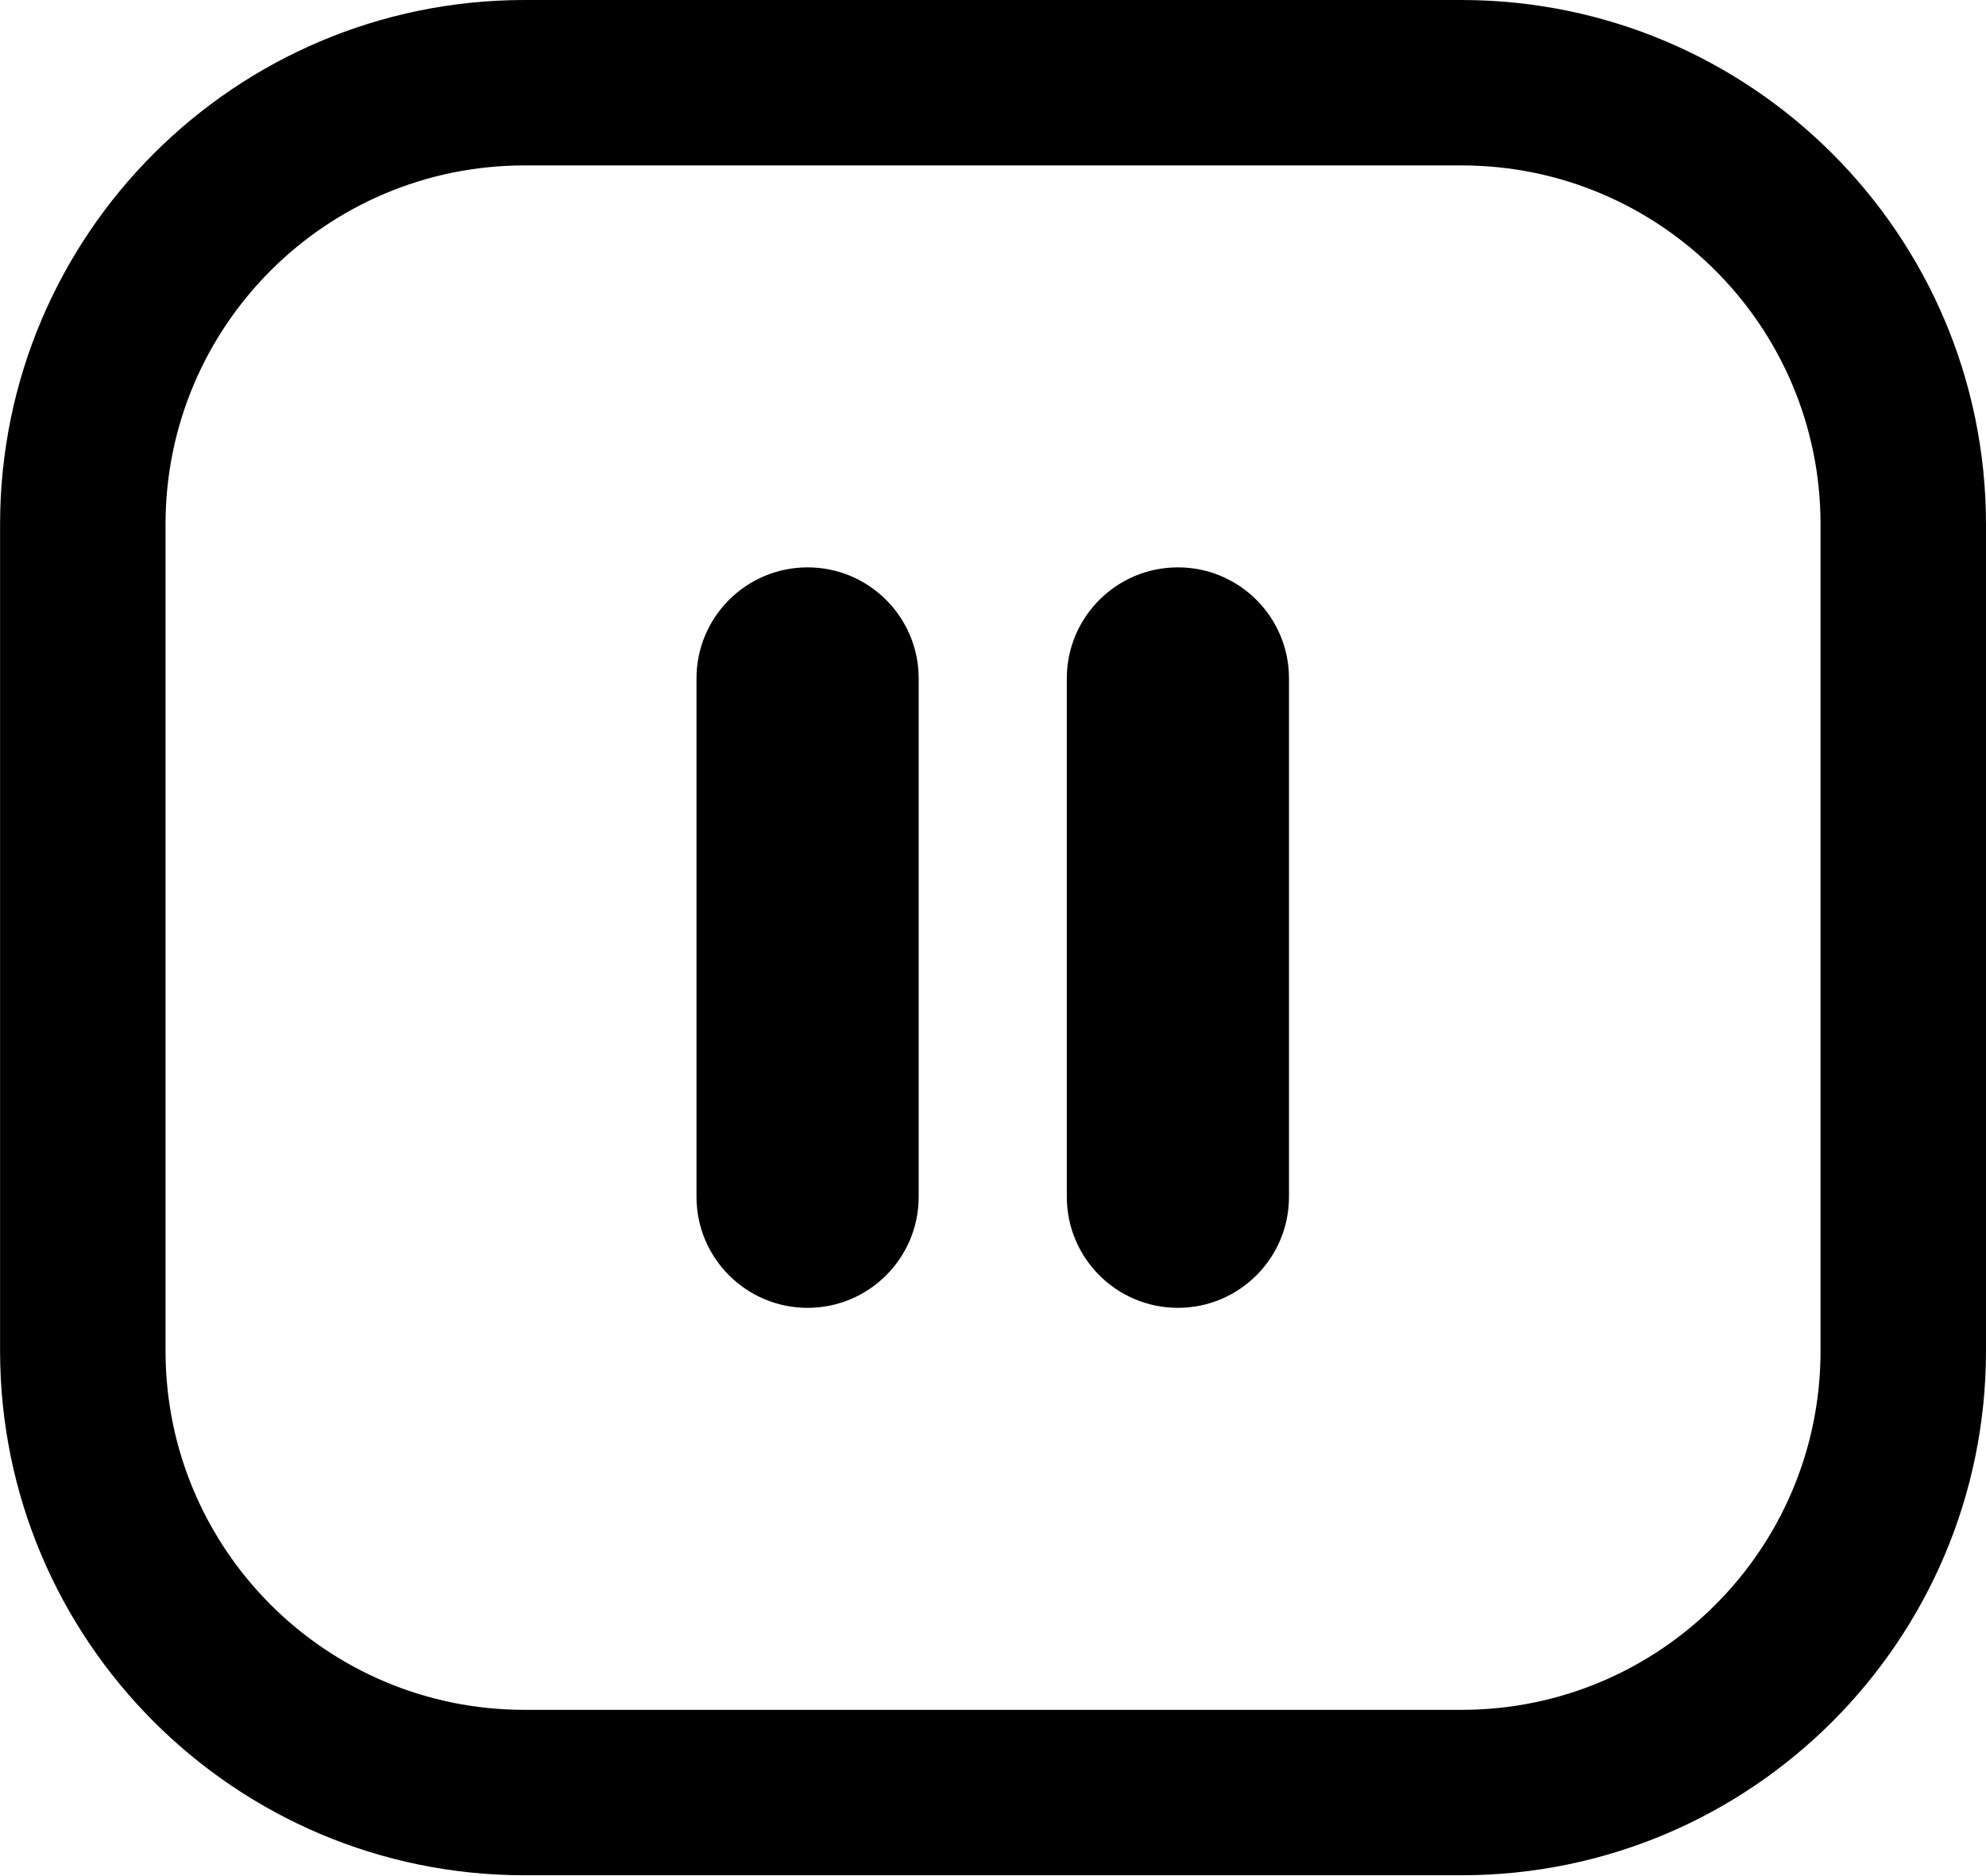
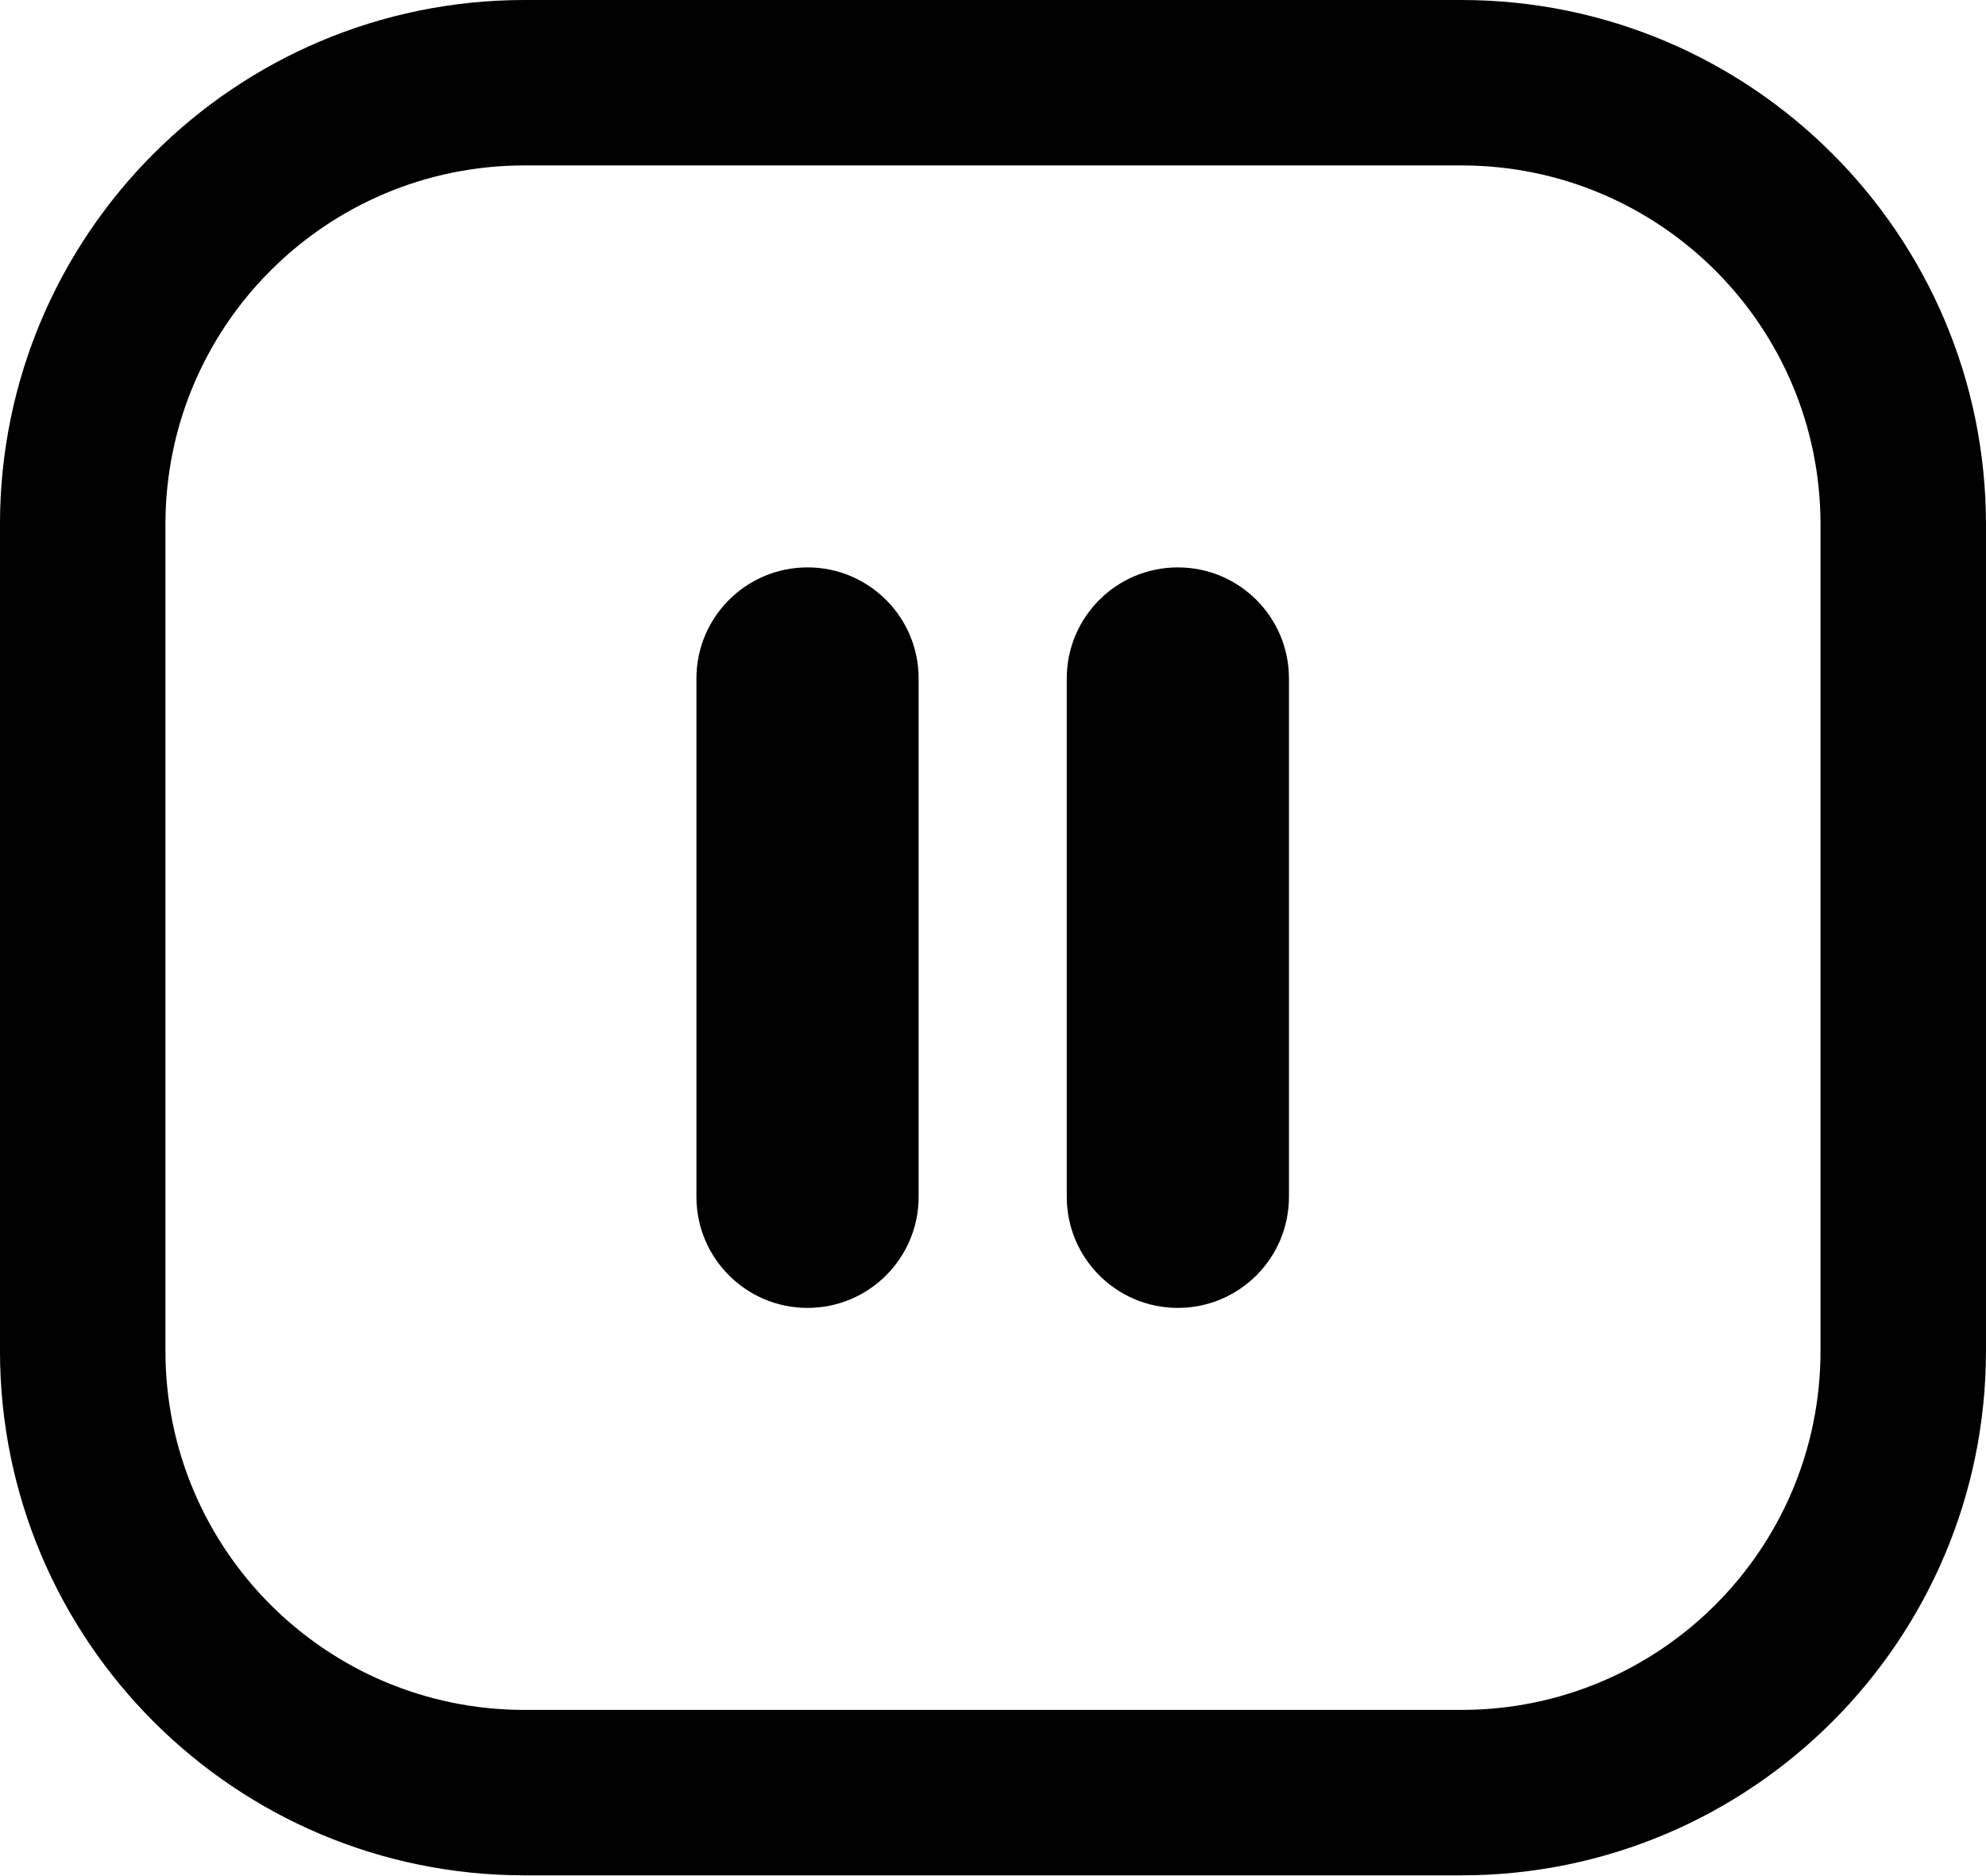
- <svg xmlns="http://www.w3.org/2000/svg" width="26.815" height="25.325" viewBox="0 0 26.815 25.325">
-   <g id="Group_474670" data-name="Group 474670" transform="translate(-2.983 -3.725)">
-     <path id="Path_1067764" data-name="Path 1067764" d="M30.82,12.076A7.084,7.084,0,0,0,23.744,5H11.082a7.084,7.084,0,0,0-7.076,7.076V23.249a7.084,7.084,0,0,0,7.076,7.076H23.744a7.084,7.084,0,0,0,7.076-7.076ZM28.586,23.249a4.847,4.847,0,0,1-4.842,4.842H11.082A4.847,4.847,0,0,1,6.24,23.249V12.076a4.847,4.847,0,0,1,4.842-4.842H23.744a4.847,4.847,0,0,1,4.842,4.842Z" transform="translate(-1.022 -1.275)" />
-     <rect id="Rectangle_550842" data-name="Rectangle 550842" width="3" height="10" rx="1.5" transform="translate(12.387 11.387)" />
-     <rect id="Rectangle_550843" data-name="Rectangle 550843" width="3" height="10" rx="1.5" transform="translate(17.387 11.387)" />
+ <svg xmlns="http://www.w3.org/2000/svg" width="26.814" height="25.324" viewBox="0 0 26.814 25.324">
+   <g id="Group_474673" data-name="Group 474673" transform="translate(5394.403 22451.662)">
+     <g id="Group_474670" data-name="Group 474670" transform="translate(0 41)">
+       <g id="Group_474671" data-name="Group 474671">
+         <g id="Group_474670-2" data-name="Group 474670">
+           <path id="Path_1067764" data-name="Path 1067764" d="M30.82,12.076A7.084,7.084,0,0,0,23.744,5H11.082a7.084,7.084,0,0,0-7.076,7.076V23.249a7.084,7.084,0,0,0,7.076,7.076H23.744a7.084,7.084,0,0,0,7.076-7.076ZM28.586,23.249a4.847,4.847,0,0,1-4.842,4.842H11.082A4.847,4.847,0,0,1,6.24,23.249V12.076a4.847,4.847,0,0,1,4.842-4.842H23.744a4.847,4.847,0,0,1,4.842,4.842Z" transform="translate(-5398.409 -22497.662)" />
+           <rect id="Rectangle_550842" data-name="Rectangle 550842" width="3" height="10" rx="1.5" transform="translate(-5385 -22485)" />
+           <rect id="Rectangle_550843" data-name="Rectangle 550843" width="3" height="10" rx="1.5" transform="translate(-5380 -22485)" />
+         </g>
+       </g>
+     </g>
  </g>
</svg>
